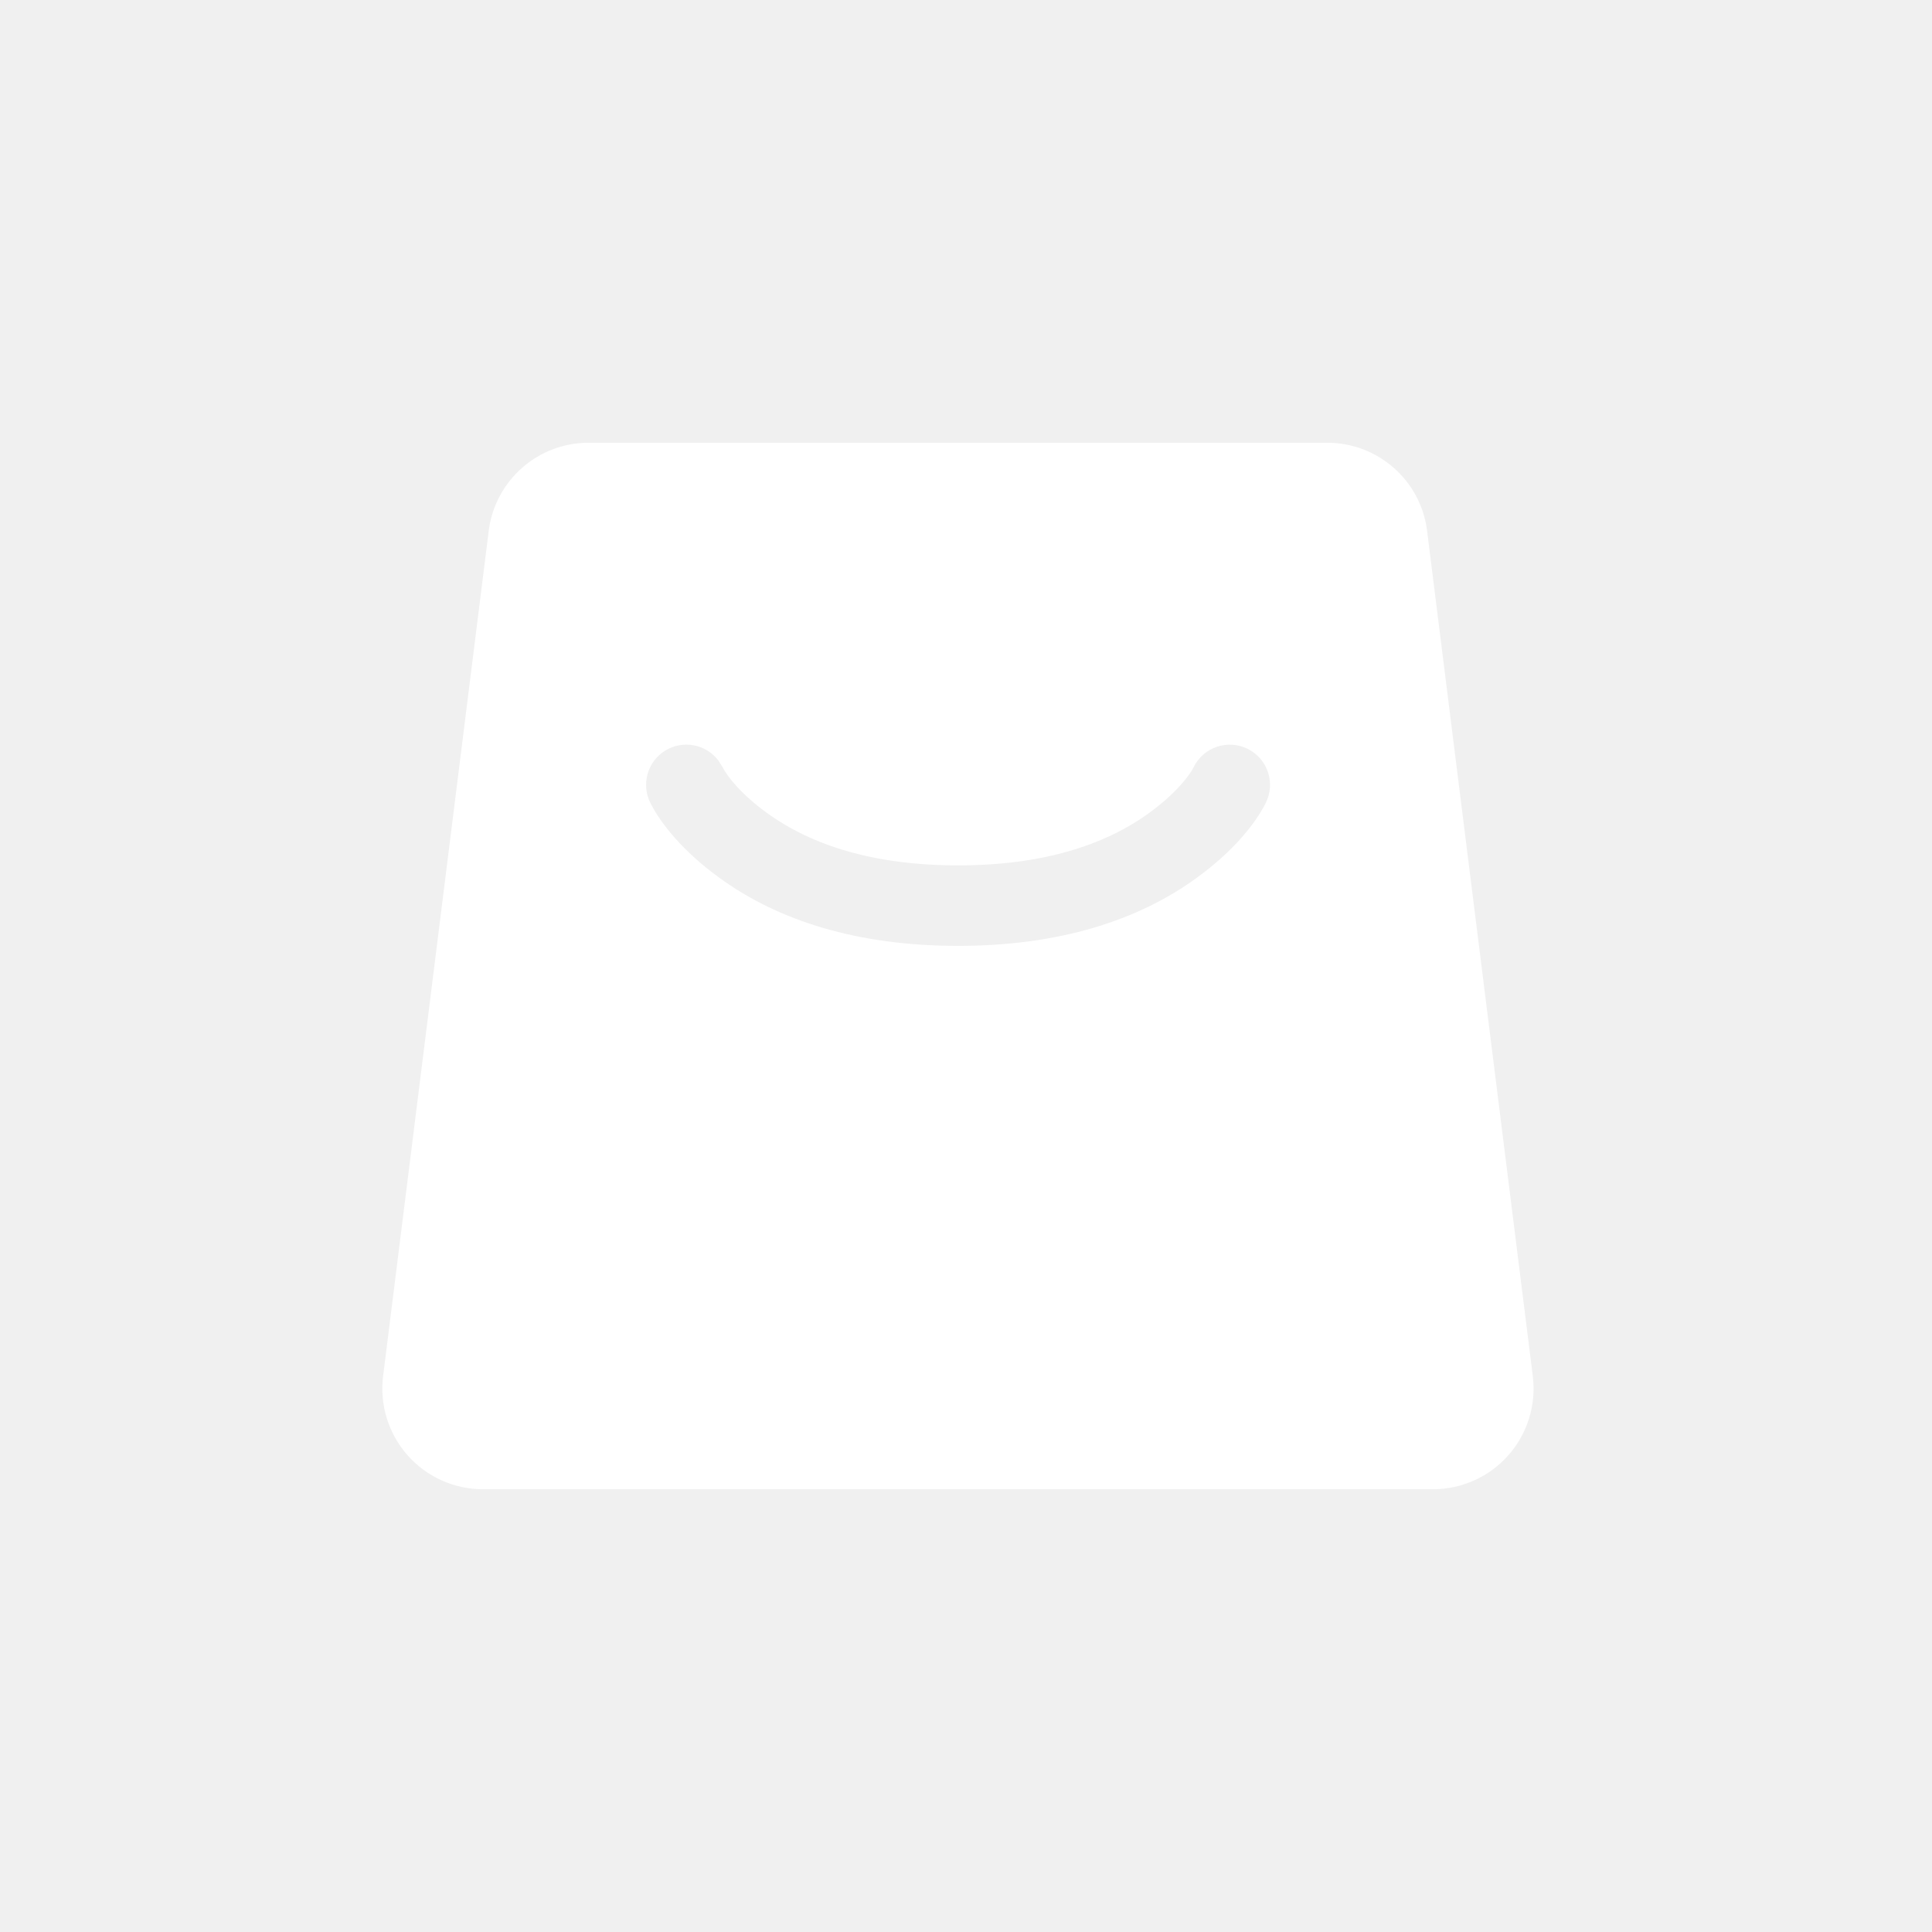
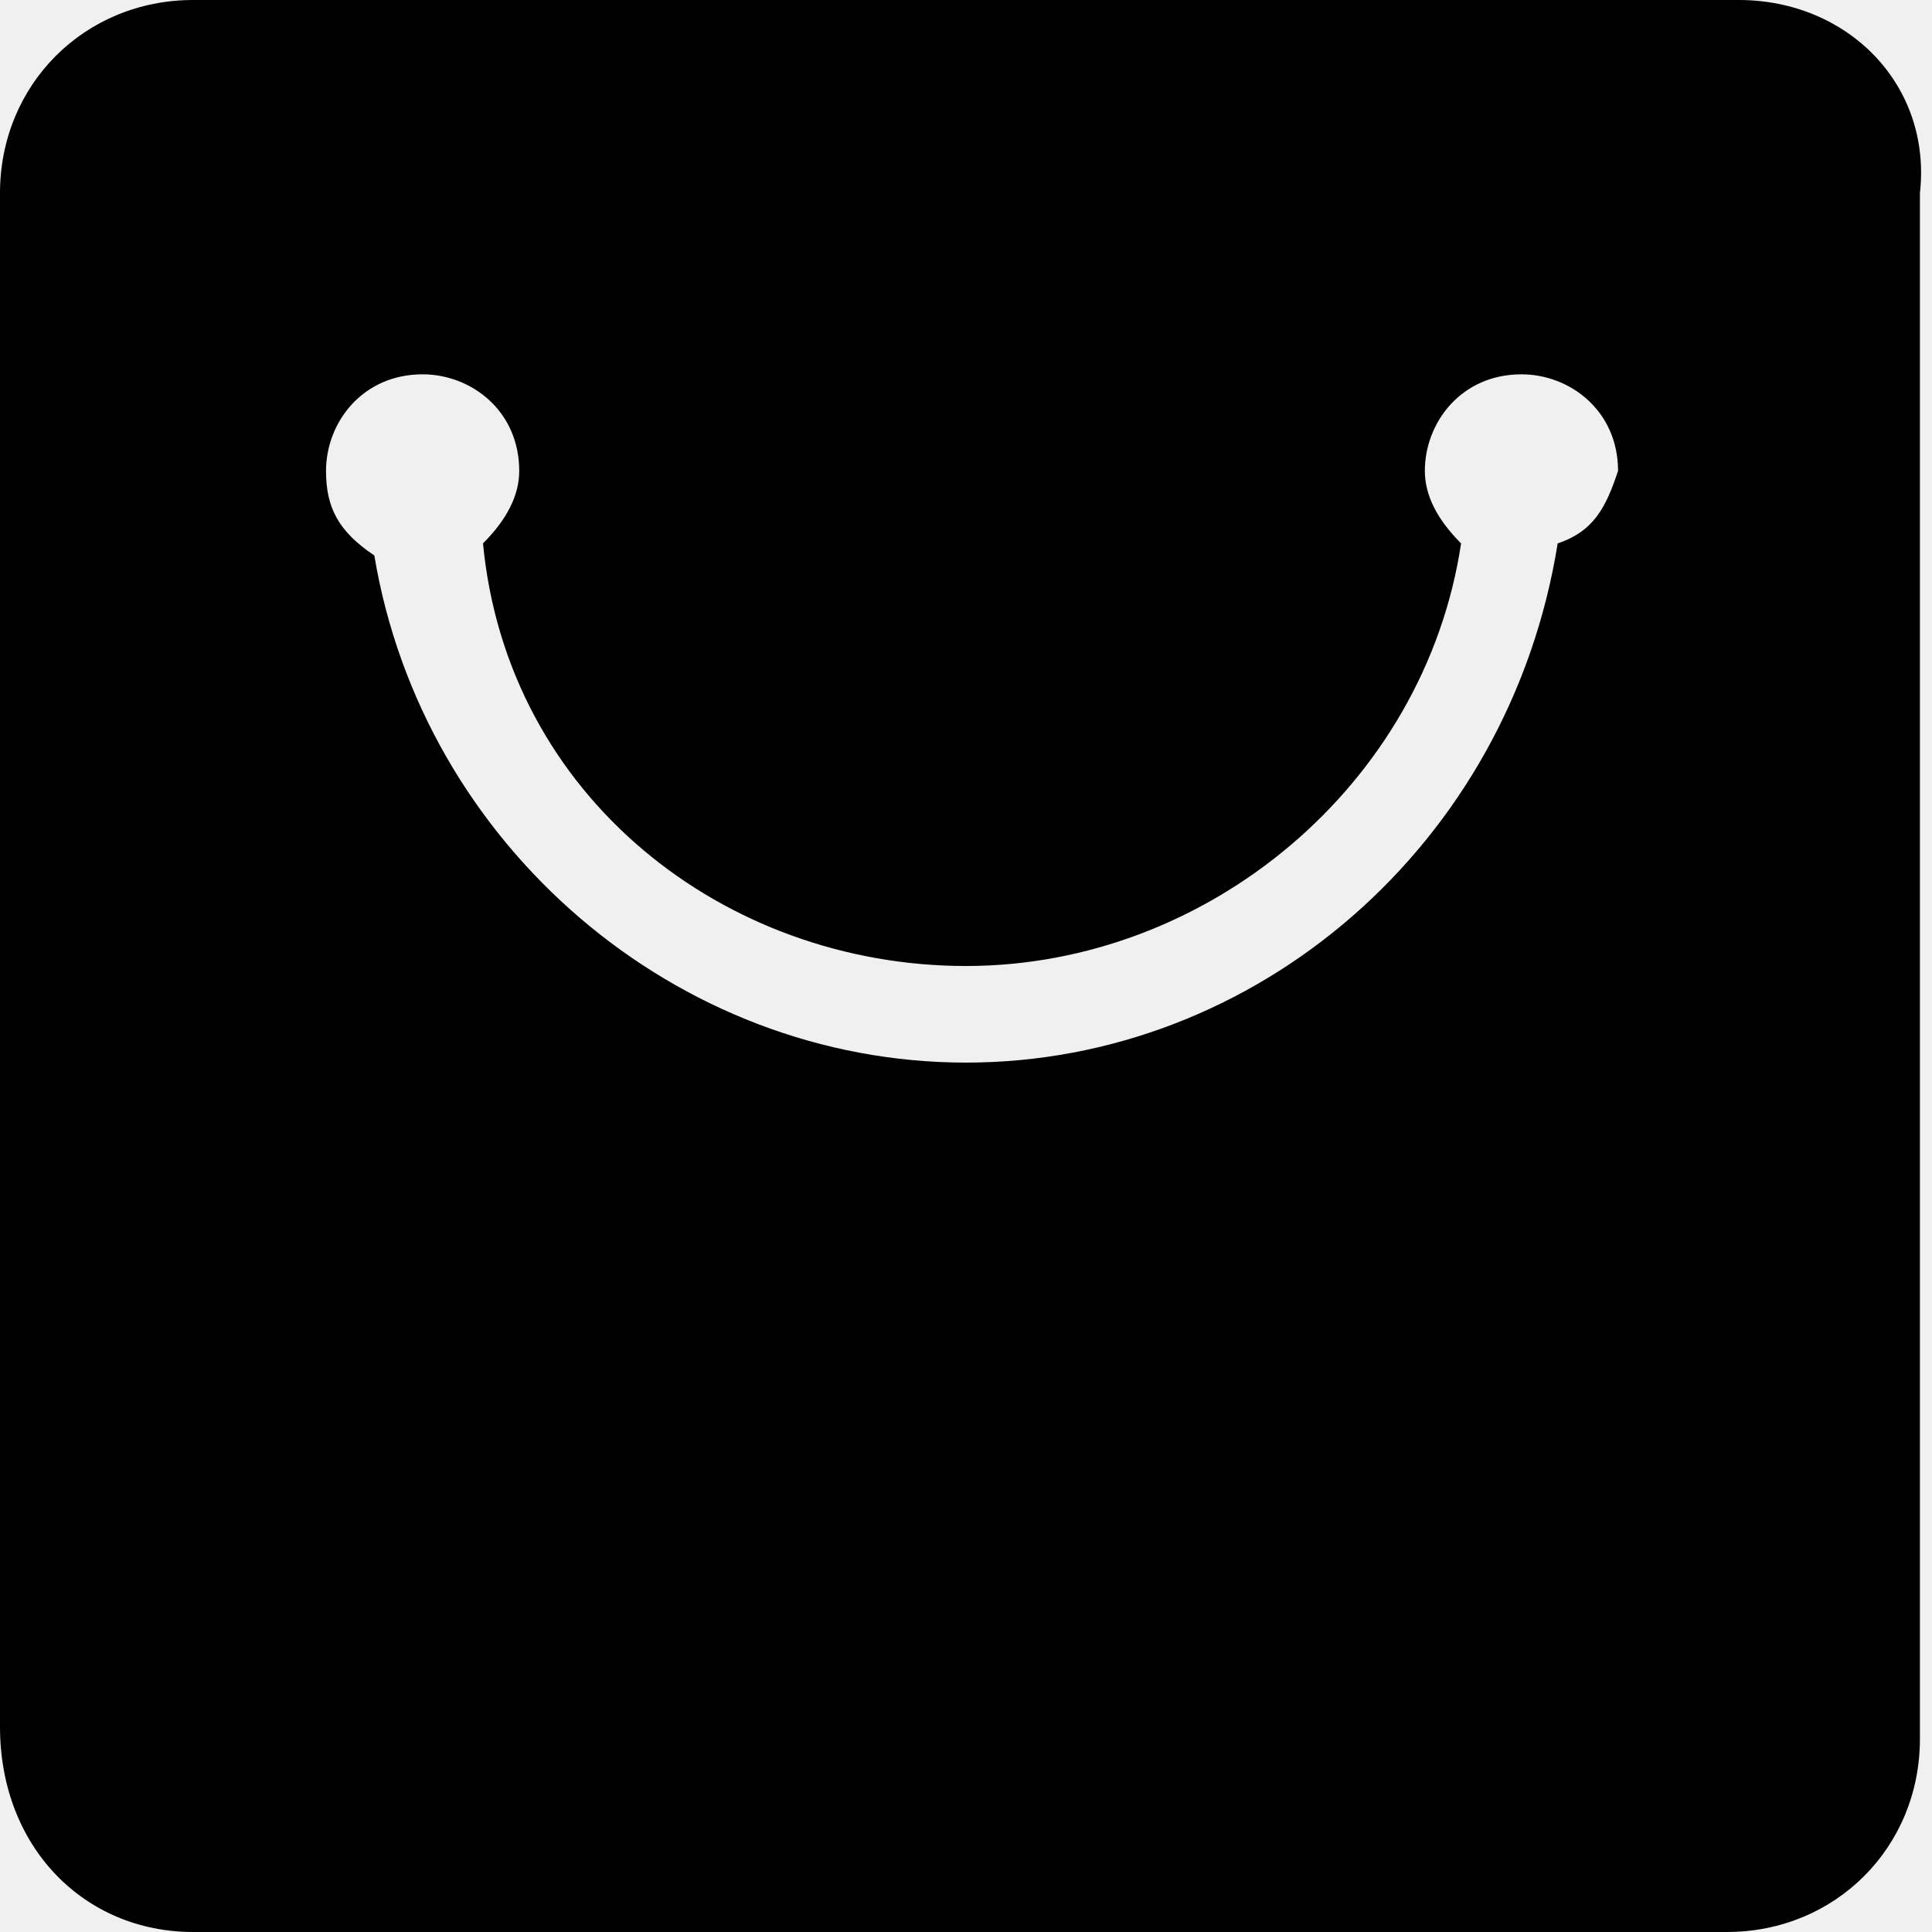
- <svg xmlns="http://www.w3.org/2000/svg" t="1695607201419" class="icon" viewBox="0 0 1024 1024" version="1.1" p-id="15966" width="64" height="64">
-   <path d="M703.488 234.667c26.88 0 49.621 20.053 52.907 46.72l56.021 448a53.333 53.333 0 0 1-52.907 59.947H256a53.333 53.333 0 0 1-52.949-59.947l55.979-448A53.333 53.333 0 0 1 311.979 234.667zM661.333 396.928a21.333 21.333 0 0 0-28.587 9.515l-1.408 2.475c-3.413 5.333-10.496 13.397-22.101 21.845-23.808 17.323-56.917 27.904-101.419 27.904-44.544 0-77.653-10.581-101.461-27.904-13.525-9.813-20.907-19.2-23.467-24.32l-2.048-3.243a21.333 21.333 0 0 0-36.139 22.357c5.461 10.837 17.067 25.515 36.565 39.68 31.147 22.699 73.045 36.096 126.549 36.096 53.461 0 95.36-13.397 126.507-36.096 19.499-14.165 31.147-28.843 36.565-39.68a21.333 21.333 0 0 0-9.557-28.629z" fill="#ffffff" p-id="15967" />
+ <svg xmlns="http://www.w3.org/2000/svg" t="1696555556380" class="icon" viewBox="0 0 1024 1024" version="1.1" p-id="7060" width="64" height="64">
+   <path d="M921.6 0H102.4C44.8 0 0 44.8 0 102.4v812.8c0 64 44.8 108.8 102.4 108.8h812.8c57.6 0 102.4-44.8 102.4-102.4V102.4C1024 44.8 979.2 0 921.6 0z m-96 288C800 448 665.6 563.2 512 563.2S224 448 198.4 294.4c-19.2-12.8-25.6-25.6-25.6-44.8 0-25.6 19.2-51.2 51.2-51.2 25.6 0 51.2 19.2 51.2 51.2 0 12.8-6.4 25.6-19.2 38.4C268.8 422.4 384 512 512 512s243.2-96 262.4-224c-12.8-12.8-19.2-25.6-19.2-38.4 0-25.6 19.2-51.2 51.2-51.2 25.6 0 51.2 19.2 51.2 51.2-6.4 19.2-12.8 32-32 38.4z" p-id="7061" />
</svg>
